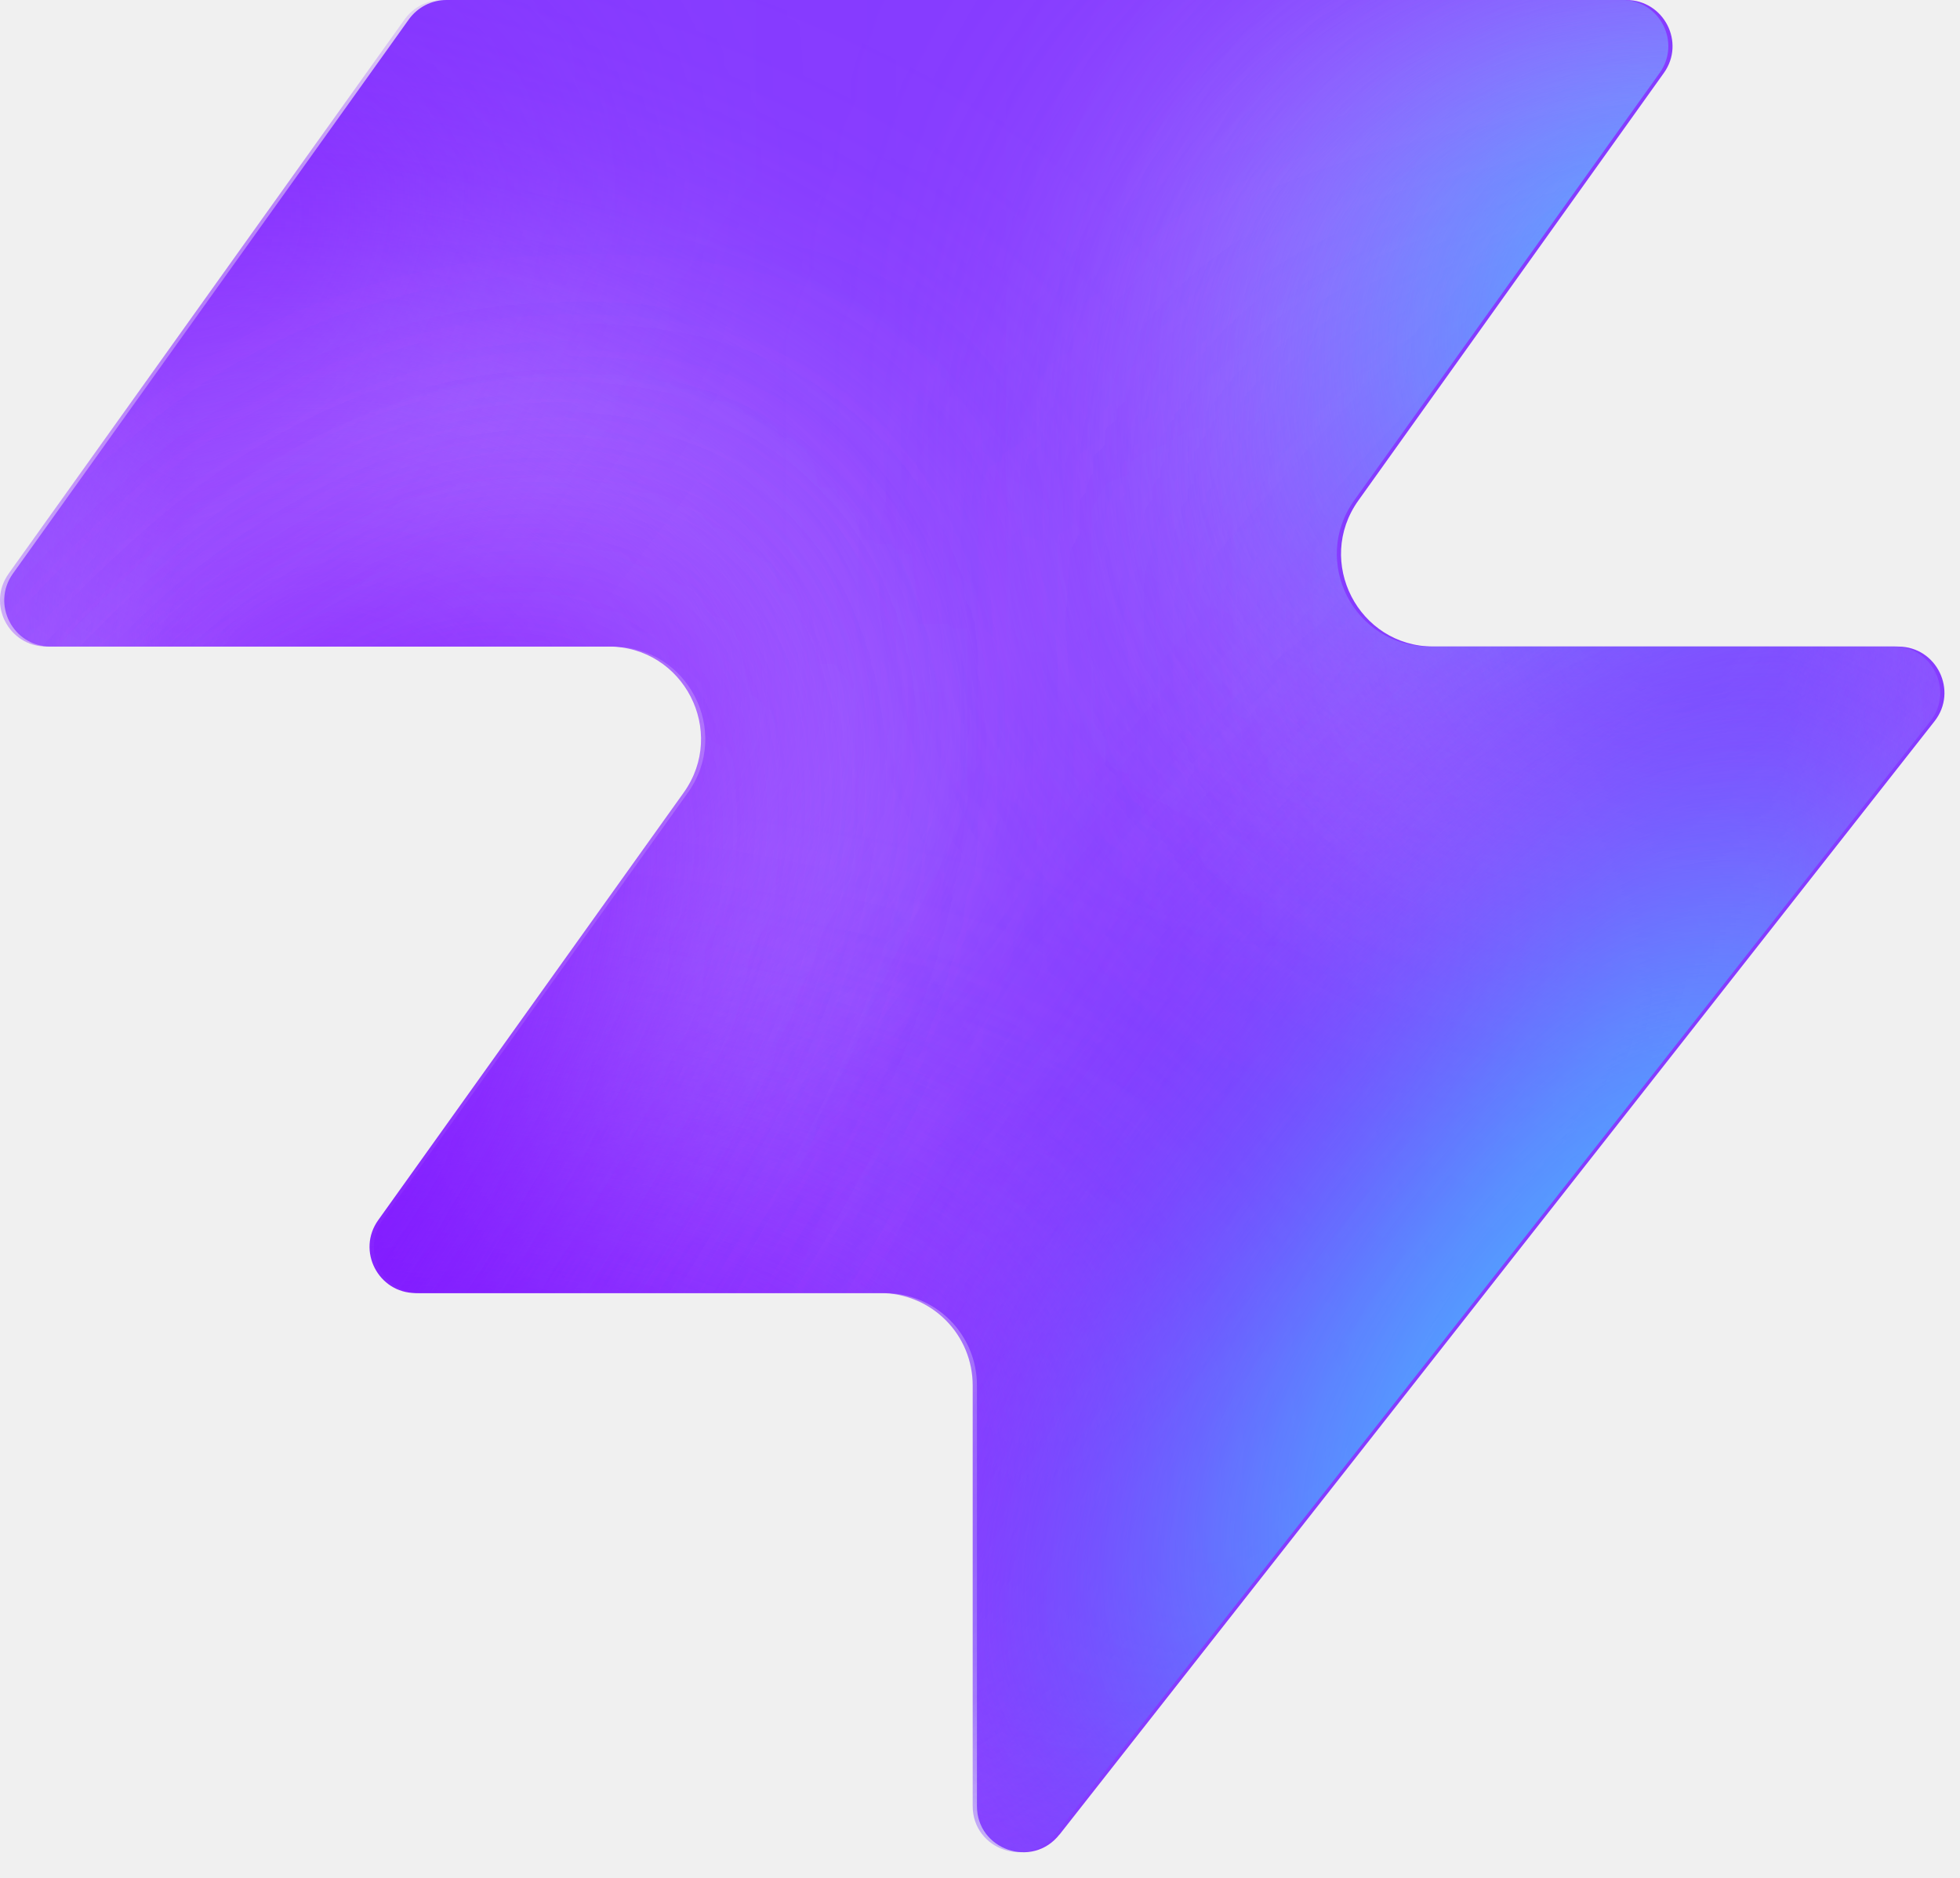
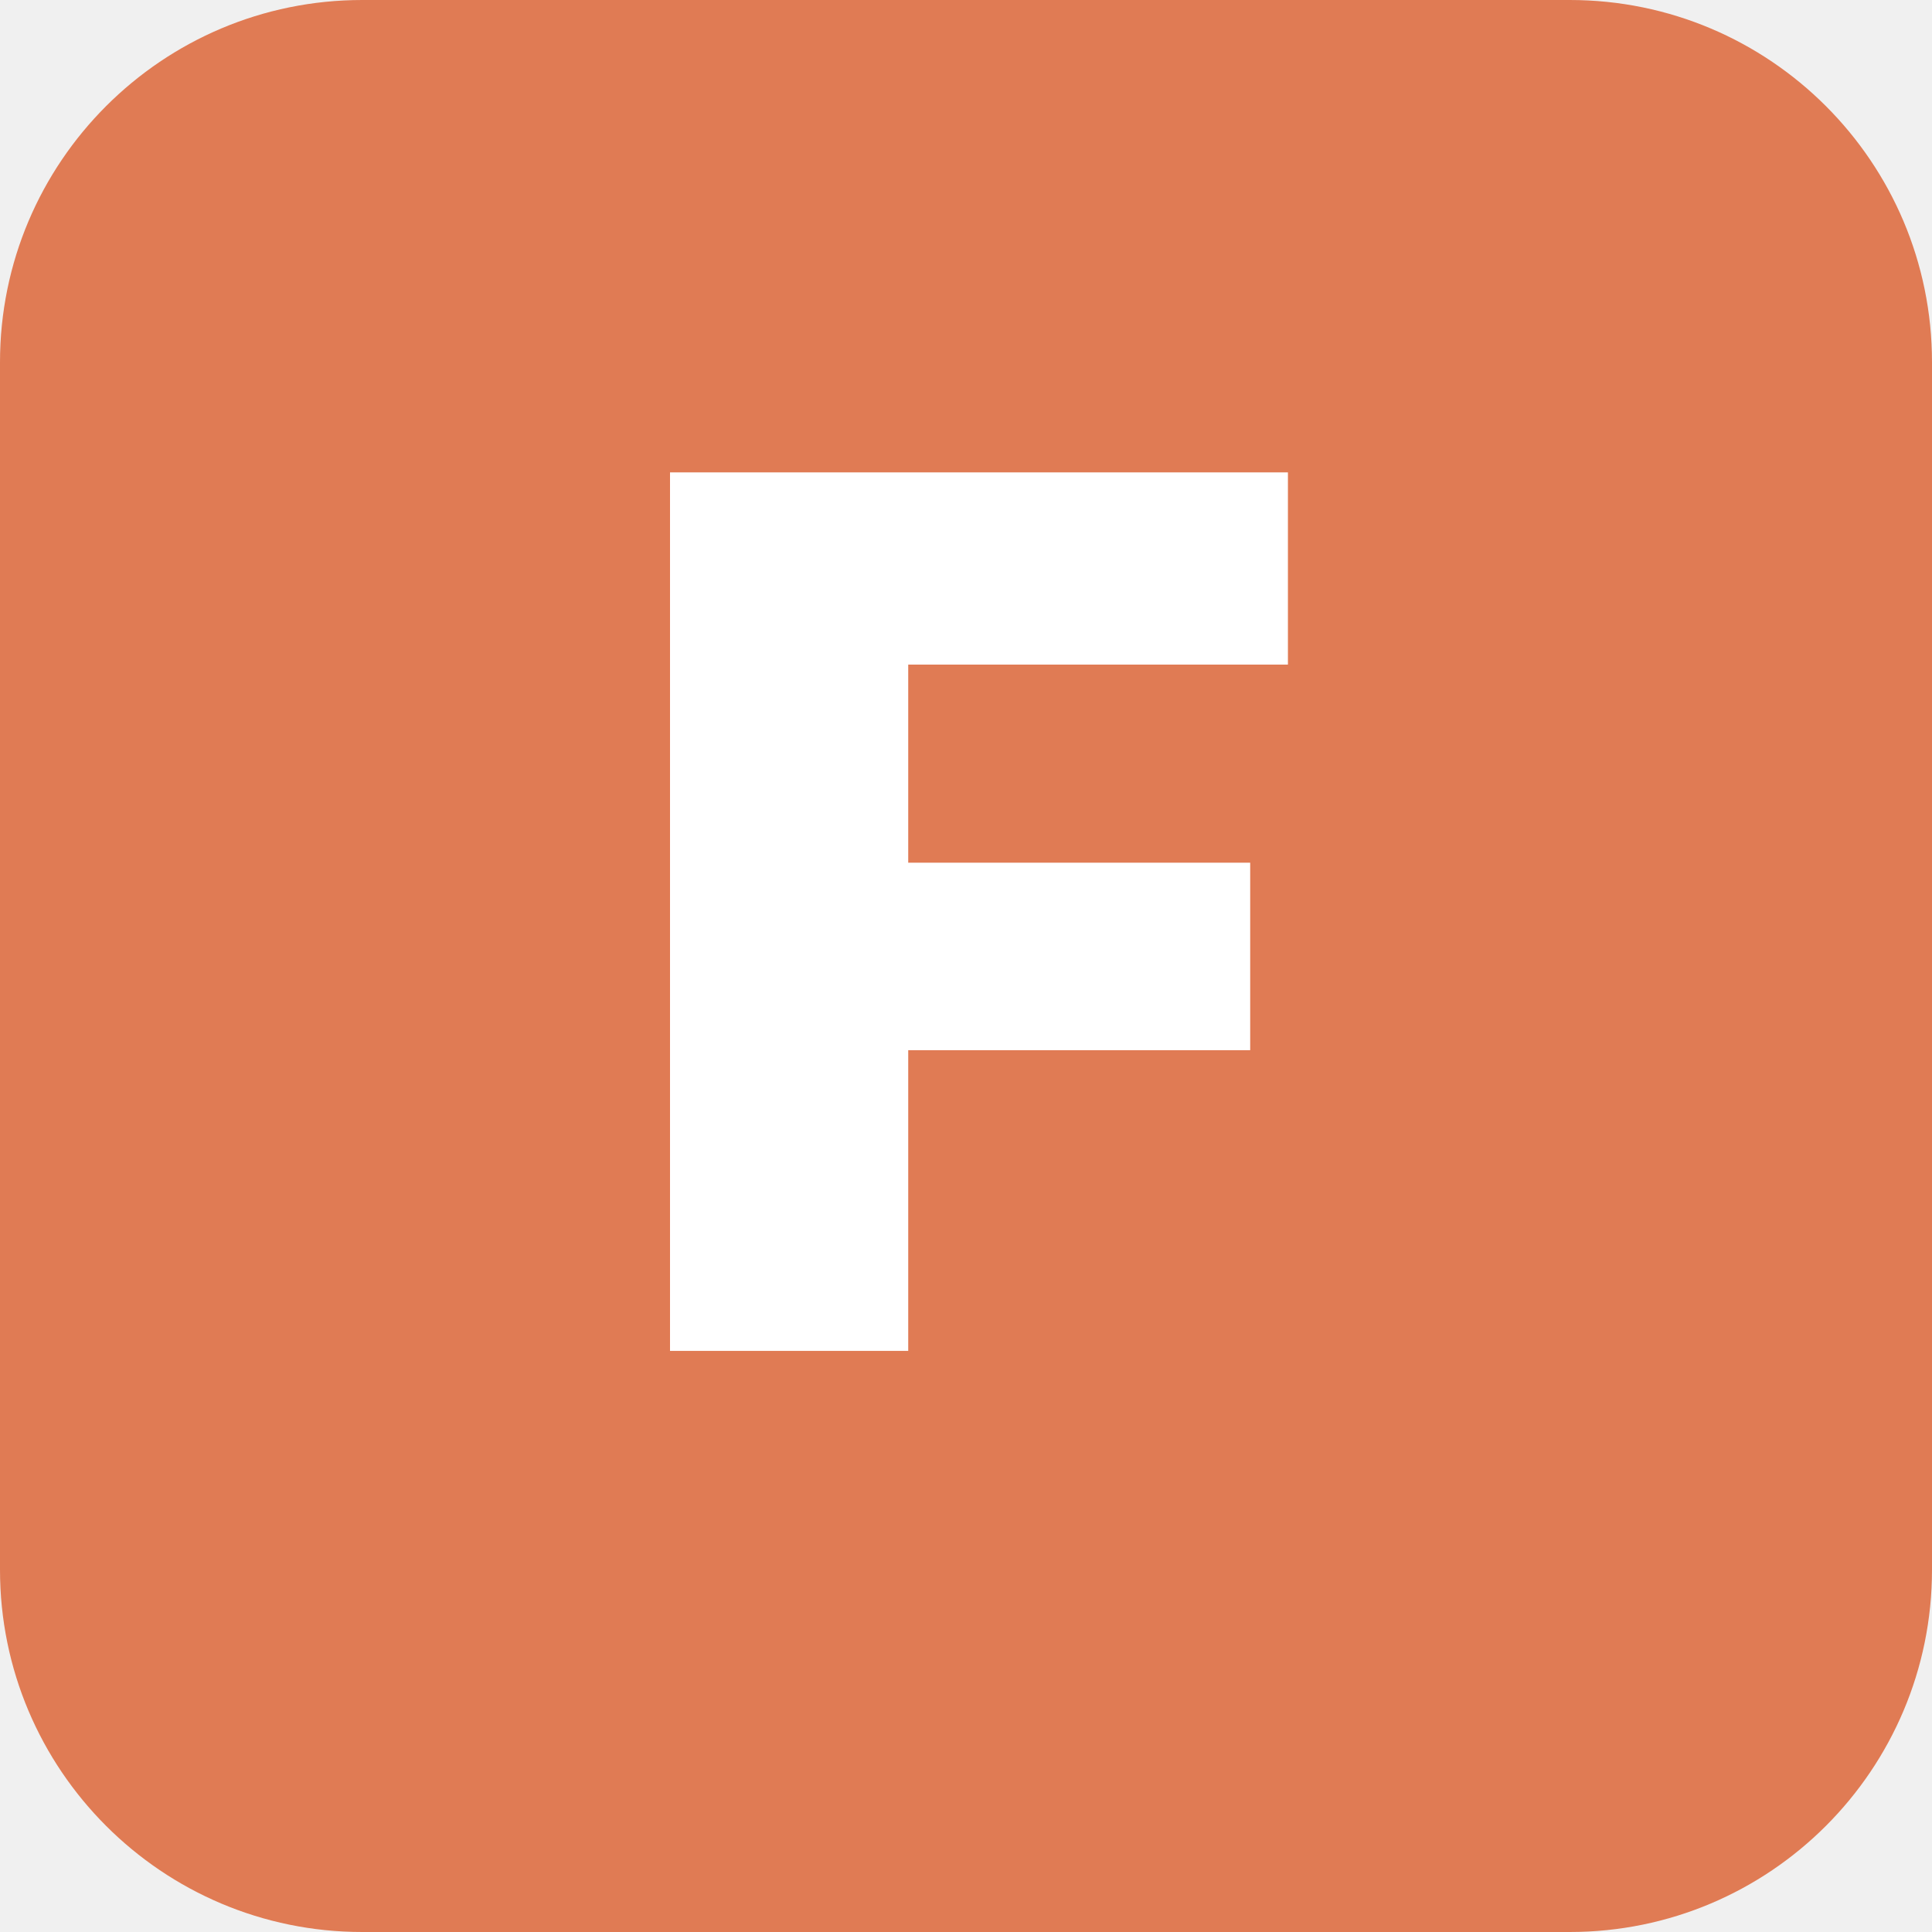
- <svg xmlns="http://www.w3.org/2000/svg" width="48" height="46" fill="none" viewBox="0 0 48 46">
-   <path fill="#863bff" d="M25.946 44.938c-.664.845-2.021.375-2.021-.698V33.937a2.26 2.26 0 0 0-2.262-2.262H10.287c-.92 0-1.456-1.04-.92-1.788l7.48-10.471c1.07-1.497 0-3.578-1.842-3.578H1.237c-.92 0-1.456-1.04-.92-1.788L10.013.474c.214-.297.556-.474.92-.474h28.894c.92 0 1.456 1.04.92 1.788l-7.48 10.471c-1.07 1.498 0 3.579 1.842 3.579h11.377c.943 0 1.473 1.088.89 1.83L25.947 44.94z" style="fill:#863bff;fill:color(display-p3 .525 .23 1);fill-opacity:1" />
-   <mask id="a" width="48" height="46" x="0" y="0" maskUnits="userSpaceOnUse" style="mask-type:alpha">
-     <path fill="#000" d="M25.842 44.938c-.664.844-2.021.375-2.021-.698V33.937a2.26 2.26 0 0 0-2.262-2.262H10.183c-.92 0-1.456-1.04-.92-1.788l7.48-10.471c1.07-1.498 0-3.579-1.842-3.579H1.133c-.92 0-1.456-1.04-.92-1.787L9.91.473c.214-.297.556-.474.92-.474h28.894c.92 0 1.456 1.04.92 1.788l-7.48 10.471c-1.07 1.498 0 3.578 1.842 3.578h11.377c.943 0 1.473 1.088.89 1.832L25.843 44.94z" style="fill:#000;fill-opacity:1" />
-   </mask>
-   <g mask="url(#a)">
-     <g filter="url(#b)">
-       <ellipse cx="5.508" cy="14.704" fill="#ede6ff" rx="5.508" ry="14.704" style="fill:#ede6ff;fill:color(display-p3 .927 .903 1);fill-opacity:1" transform="matrix(.00324 1 1 -.00324 -4.47 31.516)" />
-     </g>
-     <g filter="url(#c)">
-       <ellipse cx="10.399" cy="29.851" fill="#ede6ff" rx="10.399" ry="29.851" style="fill:#ede6ff;fill:color(display-p3 .927 .903 1);fill-opacity:1" transform="matrix(.00324 1 1 -.00324 -39.328 7.883)" />
-     </g>
-     <g filter="url(#d)">
-       <ellipse cx="5.508" cy="30.487" fill="#7e14ff" rx="5.508" ry="30.487" style="fill:#7e14ff;fill:color(display-p3 .492 .077 1);fill-opacity:1" transform="rotate(89.814 -25.913 -14.639)scale(1 -1)" />
-     </g>
-     <g filter="url(#e)">
-       <ellipse cx="5.508" cy="30.599" fill="#7e14ff" rx="5.508" ry="30.599" style="fill:#7e14ff;fill:color(display-p3 .492 .077 1);fill-opacity:1" transform="rotate(89.814 -32.644 -3.334)scale(1 -1)" />
-     </g>
-     <g filter="url(#f)">
-       <ellipse cx="5.508" cy="30.599" fill="#7e14ff" rx="5.508" ry="30.599" style="fill:#7e14ff;fill:color(display-p3 .492 .077 1);fill-opacity:1" transform="matrix(.00324 1 1 -.00324 -34.34 30.47)" />
-     </g>
-     <g filter="url(#g)">
-       <ellipse cx="14.072" cy="22.078" fill="#ede6ff" rx="14.072" ry="22.078" style="fill:#ede6ff;fill:color(display-p3 .927 .903 1);fill-opacity:1" transform="rotate(93.35 24.506 48.493)scale(-1 1)" />
-     </g>
-     <g filter="url(#h)">
-       <ellipse cx="3.47" cy="21.501" fill="#7e14ff" rx="3.47" ry="21.501" style="fill:#7e14ff;fill:color(display-p3 .492 .077 1);fill-opacity:1" transform="rotate(89.009 28.708 47.59)scale(-1 1)" />
-     </g>
-     <g filter="url(#i)">
-       <ellipse cx="3.47" cy="21.501" fill="#7e14ff" rx="3.47" ry="21.501" style="fill:#7e14ff;fill:color(display-p3 .492 .077 1);fill-opacity:1" transform="rotate(89.009 28.708 47.59)scale(-1 1)" />
-     </g>
-     <g filter="url(#j)">
-       <ellipse cx=".387" cy="8.972" fill="#7e14ff" rx="4.407" ry="29.108" style="fill:#7e14ff;fill:color(display-p3 .492 .077 1);fill-opacity:1" transform="rotate(39.51 .387 8.972)" />
-     </g>
-     <g filter="url(#k)">
-       <ellipse cx="47.523" cy="-6.092" fill="#7e14ff" rx="4.407" ry="29.108" style="fill:#7e14ff;fill:color(display-p3 .492 .077 1);fill-opacity:1" transform="rotate(37.892 47.523 -6.092)" />
-     </g>
-     <g filter="url(#l)">
-       <ellipse cx="41.412" cy="6.333" fill="#47bfff" rx="5.971" ry="9.665" style="fill:#47bfff;fill:color(display-p3 .28 .748 1);fill-opacity:1" transform="rotate(37.892 41.412 6.333)" />
-     </g>
-     <g filter="url(#m)">
-       <ellipse cx="-1.879" cy="38.332" fill="#7e14ff" rx="4.407" ry="29.108" style="fill:#7e14ff;fill:color(display-p3 .492 .077 1);fill-opacity:1" transform="rotate(37.892 -1.88 38.332)" />
-     </g>
-     <g filter="url(#n)">
-       <ellipse cx="-1.879" cy="38.332" fill="#7e14ff" rx="4.407" ry="29.108" style="fill:#7e14ff;fill:color(display-p3 .492 .077 1);fill-opacity:1" transform="rotate(37.892 -1.88 38.332)" />
-     </g>
-     <g filter="url(#o)">
-       <ellipse cx="35.651" cy="29.907" fill="#7e14ff" rx="4.407" ry="29.108" style="fill:#7e14ff;fill:color(display-p3 .492 .077 1);fill-opacity:1" transform="rotate(37.892 35.651 29.907)" />
-     </g>
-     <g filter="url(#p)">
-       <ellipse cx="38.418" cy="32.4" fill="#47bfff" rx="5.971" ry="15.297" style="fill:#47bfff;fill:color(display-p3 .28 .748 1);fill-opacity:1" transform="rotate(37.892 38.418 32.4)" />
-     </g>
-   </g>
-   <defs>
-     <filter id="b" width="60.045" height="41.654" x="-19.77" y="16.149" color-interpolation-filters="sRGB" filterUnits="userSpaceOnUse">
-       <feFlood flood-opacity="0" result="BackgroundImageFix" />
-       <feBlend in="SourceGraphic" in2="BackgroundImageFix" result="shape" />
-       <feGaussianBlur result="effect1_foregroundBlur_2002_17158" stdDeviation="7.659" />
-     </filter>
-     <filter id="c" width="90.34" height="51.437" x="-54.613" y="-7.533" color-interpolation-filters="sRGB" filterUnits="userSpaceOnUse">
-       <feFlood flood-opacity="0" result="BackgroundImageFix" />
-       <feBlend in="SourceGraphic" in2="BackgroundImageFix" result="shape" />
-       <feGaussianBlur result="effect1_foregroundBlur_2002_17158" stdDeviation="7.659" />
-     </filter>
-     <filter id="d" width="79.355" height="29.4" x="-49.64" y="2.03" color-interpolation-filters="sRGB" filterUnits="userSpaceOnUse">
-       <feFlood flood-opacity="0" result="BackgroundImageFix" />
-       <feBlend in="SourceGraphic" in2="BackgroundImageFix" result="shape" />
-       <feGaussianBlur result="effect1_foregroundBlur_2002_17158" stdDeviation="4.596" />
-     </filter>
-     <filter id="e" width="79.579" height="29.4" x="-45.045" y="20.029" color-interpolation-filters="sRGB" filterUnits="userSpaceOnUse">
-       <feFlood flood-opacity="0" result="BackgroundImageFix" />
-       <feBlend in="SourceGraphic" in2="BackgroundImageFix" result="shape" />
-       <feGaussianBlur result="effect1_foregroundBlur_2002_17158" stdDeviation="4.596" />
-     </filter>
-     <filter id="f" width="79.579" height="29.4" x="-43.513" y="21.178" color-interpolation-filters="sRGB" filterUnits="userSpaceOnUse">
-       <feFlood flood-opacity="0" result="BackgroundImageFix" />
-       <feBlend in="SourceGraphic" in2="BackgroundImageFix" result="shape" />
-       <feGaussianBlur result="effect1_foregroundBlur_2002_17158" stdDeviation="4.596" />
-     </filter>
-     <filter id="g" width="74.749" height="58.852" x="15.756" y="-17.901" color-interpolation-filters="sRGB" filterUnits="userSpaceOnUse">
-       <feFlood flood-opacity="0" result="BackgroundImageFix" />
-       <feBlend in="SourceGraphic" in2="BackgroundImageFix" result="shape" />
-       <feGaussianBlur result="effect1_foregroundBlur_2002_17158" stdDeviation="7.659" />
-     </filter>
-     <filter id="h" width="61.377" height="25.362" x="23.548" y="2.284" color-interpolation-filters="sRGB" filterUnits="userSpaceOnUse">
-       <feFlood flood-opacity="0" result="BackgroundImageFix" />
-       <feBlend in="SourceGraphic" in2="BackgroundImageFix" result="shape" />
-       <feGaussianBlur result="effect1_foregroundBlur_2002_17158" stdDeviation="4.596" />
-     </filter>
-     <filter id="i" width="61.377" height="25.362" x="23.548" y="2.284" color-interpolation-filters="sRGB" filterUnits="userSpaceOnUse">
-       <feFlood flood-opacity="0" result="BackgroundImageFix" />
-       <feBlend in="SourceGraphic" in2="BackgroundImageFix" result="shape" />
-       <feGaussianBlur result="effect1_foregroundBlur_2002_17158" stdDeviation="4.596" />
-     </filter>
-     <filter id="j" width="56.045" height="63.649" x="-27.636" y="-22.853" color-interpolation-filters="sRGB" filterUnits="userSpaceOnUse">
-       <feFlood flood-opacity="0" result="BackgroundImageFix" />
-       <feBlend in="SourceGraphic" in2="BackgroundImageFix" result="shape" />
-       <feGaussianBlur result="effect1_foregroundBlur_2002_17158" stdDeviation="4.596" />
-     </filter>
-     <filter id="k" width="54.814" height="64.646" x="20.116" y="-38.415" color-interpolation-filters="sRGB" filterUnits="userSpaceOnUse">
-       <feFlood flood-opacity="0" result="BackgroundImageFix" />
-       <feBlend in="SourceGraphic" in2="BackgroundImageFix" result="shape" />
-       <feGaussianBlur result="effect1_foregroundBlur_2002_17158" stdDeviation="4.596" />
-     </filter>
-     <filter id="l" width="33.541" height="35.313" x="24.641" y="-11.323" color-interpolation-filters="sRGB" filterUnits="userSpaceOnUse">
-       <feFlood flood-opacity="0" result="BackgroundImageFix" />
-       <feBlend in="SourceGraphic" in2="BackgroundImageFix" result="shape" />
-       <feGaussianBlur result="effect1_foregroundBlur_2002_17158" stdDeviation="4.596" />
-     </filter>
-     <filter id="m" width="54.814" height="64.646" x="-29.286" y="6.009" color-interpolation-filters="sRGB" filterUnits="userSpaceOnUse">
-       <feFlood flood-opacity="0" result="BackgroundImageFix" />
-       <feBlend in="SourceGraphic" in2="BackgroundImageFix" result="shape" />
-       <feGaussianBlur result="effect1_foregroundBlur_2002_17158" stdDeviation="4.596" />
-     </filter>
-     <filter id="n" width="54.814" height="64.646" x="-29.286" y="6.009" color-interpolation-filters="sRGB" filterUnits="userSpaceOnUse">
-       <feFlood flood-opacity="0" result="BackgroundImageFix" />
-       <feBlend in="SourceGraphic" in2="BackgroundImageFix" result="shape" />
-       <feGaussianBlur result="effect1_foregroundBlur_2002_17158" stdDeviation="4.596" />
-     </filter>
-     <filter id="o" width="54.814" height="64.646" x="8.244" y="-2.416" color-interpolation-filters="sRGB" filterUnits="userSpaceOnUse">
-       <feFlood flood-opacity="0" result="BackgroundImageFix" />
-       <feBlend in="SourceGraphic" in2="BackgroundImageFix" result="shape" />
-       <feGaussianBlur result="effect1_foregroundBlur_2002_17158" stdDeviation="4.596" />
-     </filter>
-     <filter id="p" width="39.409" height="43.623" x="18.713" y="10.588" color-interpolation-filters="sRGB" filterUnits="userSpaceOnUse">
-       <feFlood flood-opacity="0" result="BackgroundImageFix" />
-       <feBlend in="SourceGraphic" in2="BackgroundImageFix" result="shape" />
-       <feGaussianBlur result="effect1_foregroundBlur_2002_17158" stdDeviation="4.596" />
-     </filter>
-   </defs>
+ <svg xmlns="http://www.w3.org/2000/svg" viewBox="0 0 512 512">
+   <rect width="512" height="512" rx="96" fill="#E07B54" />
+   <text x="256" y="358" font-family="system-ui, -apple-system, sans-serif" font-size="320" font-weight="900" text-anchor="middle" fill="white">F</text>
</svg>
